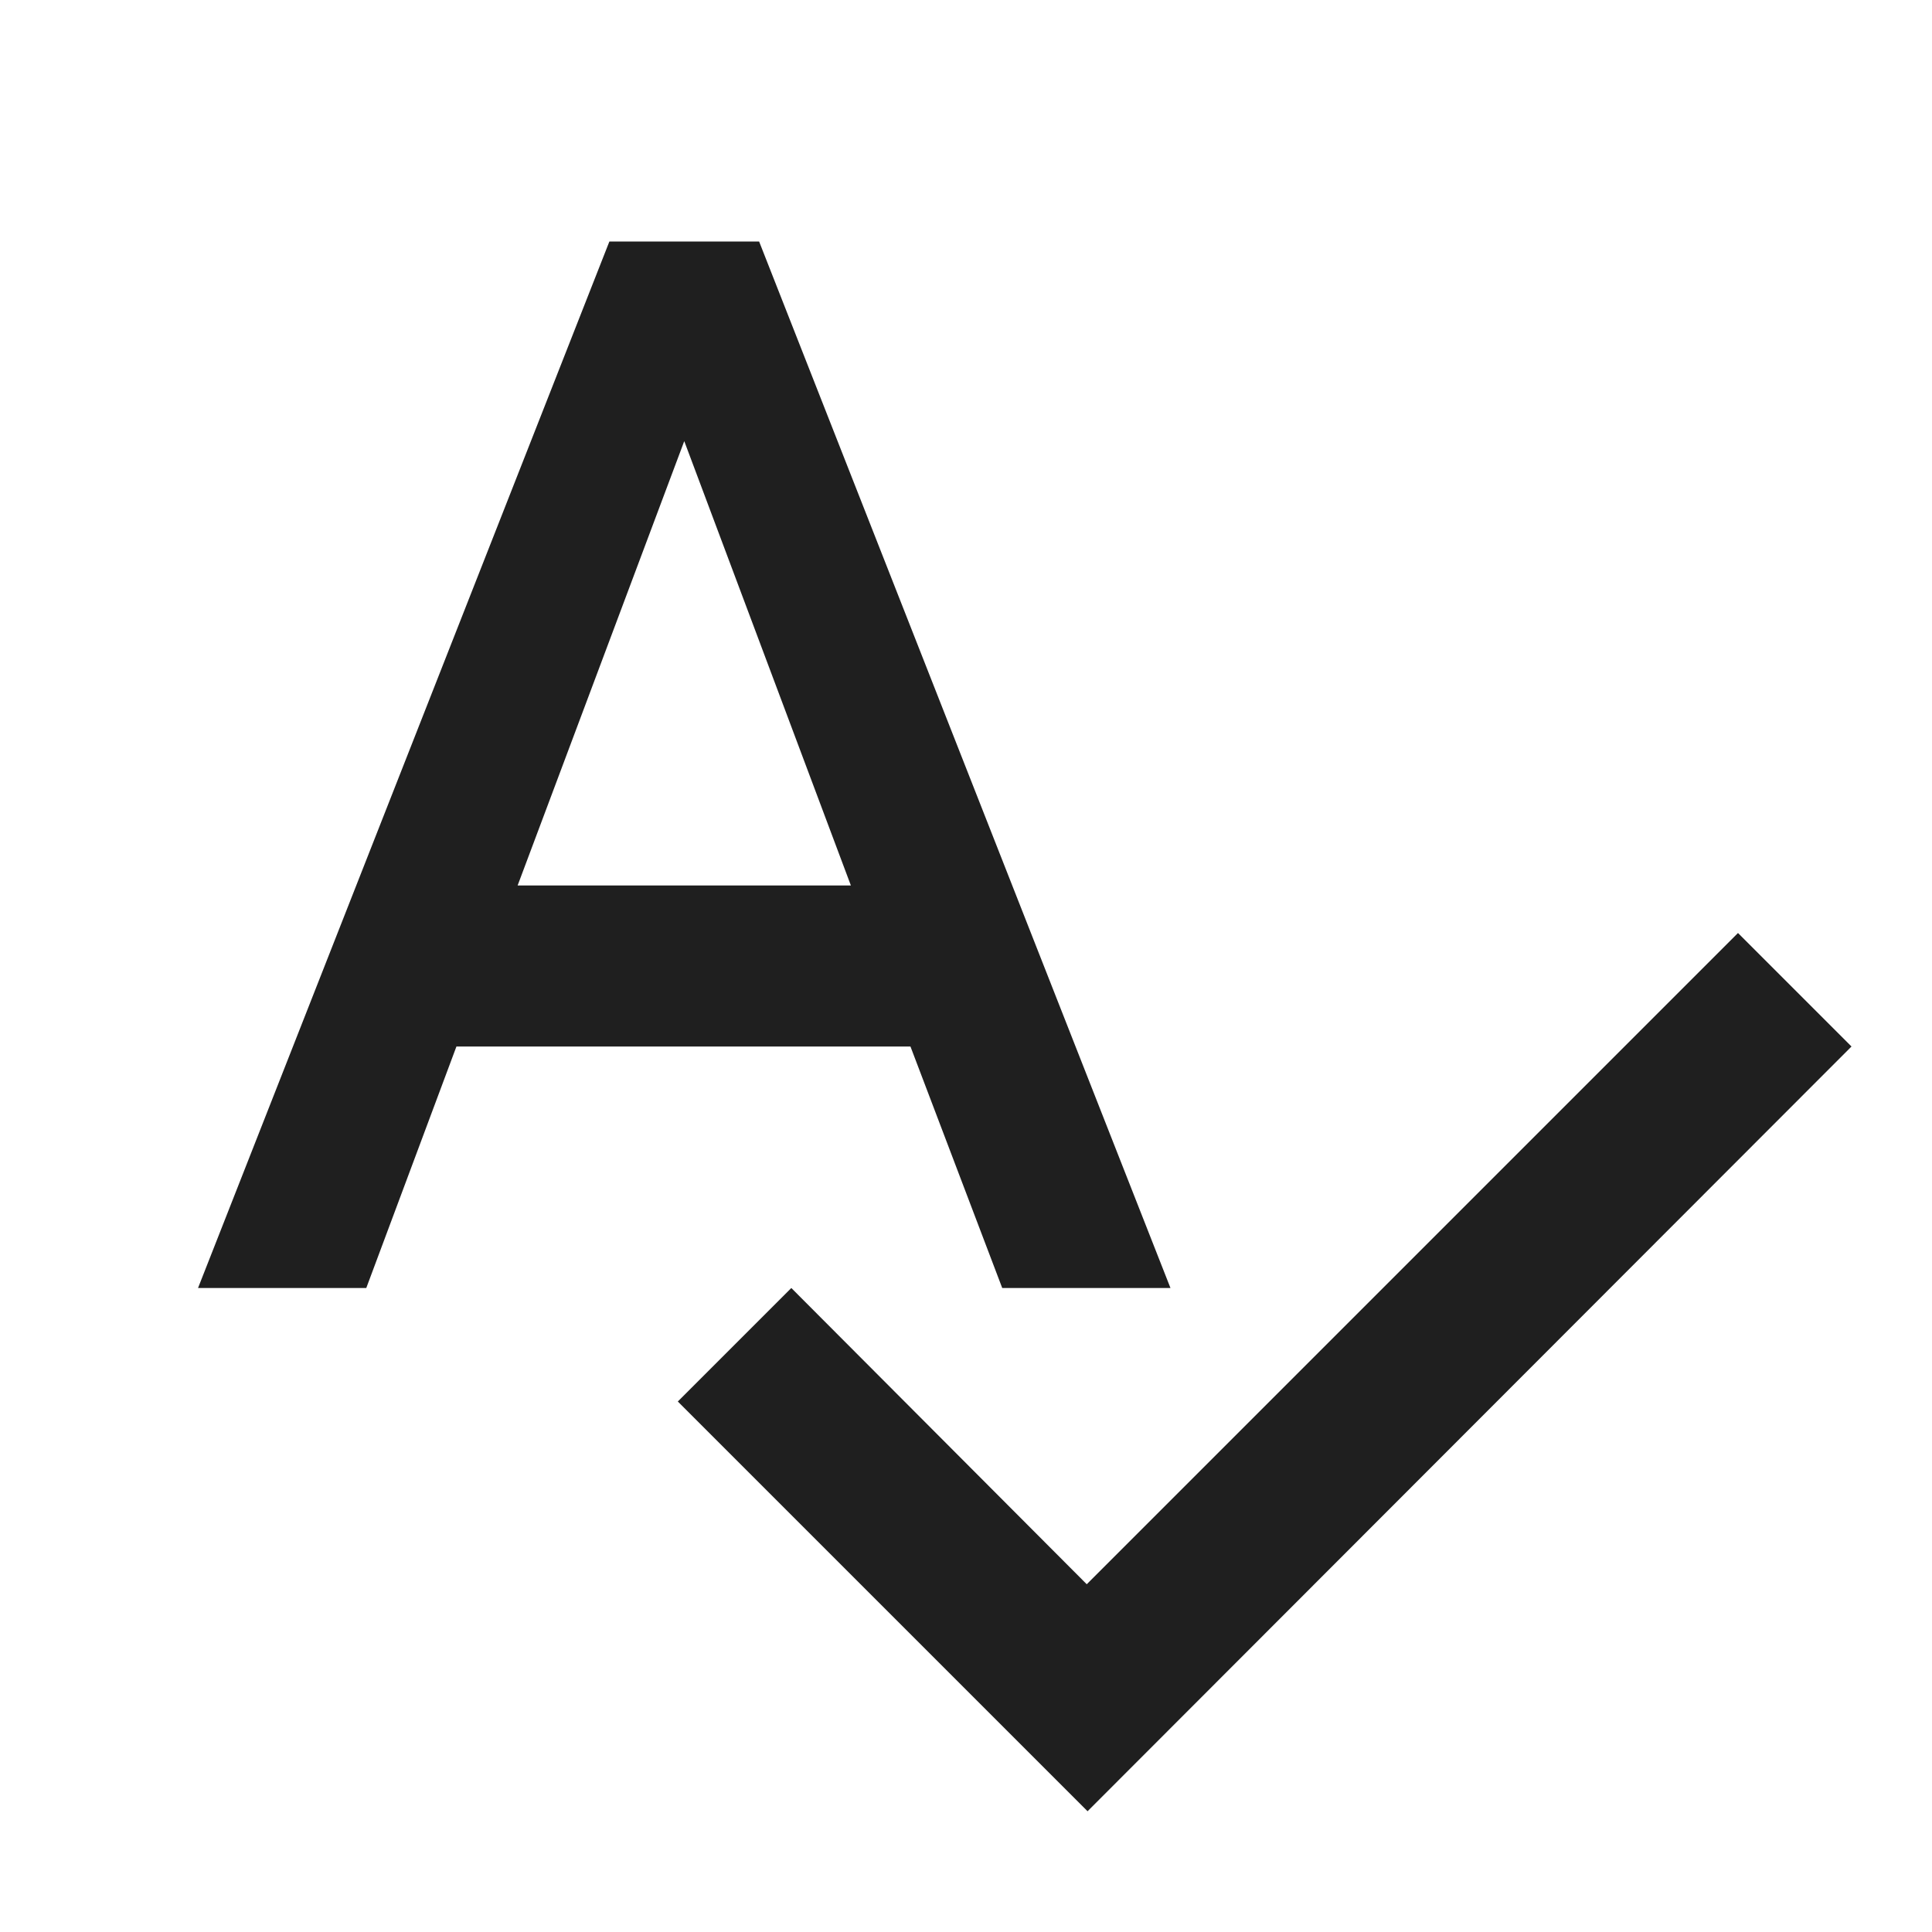
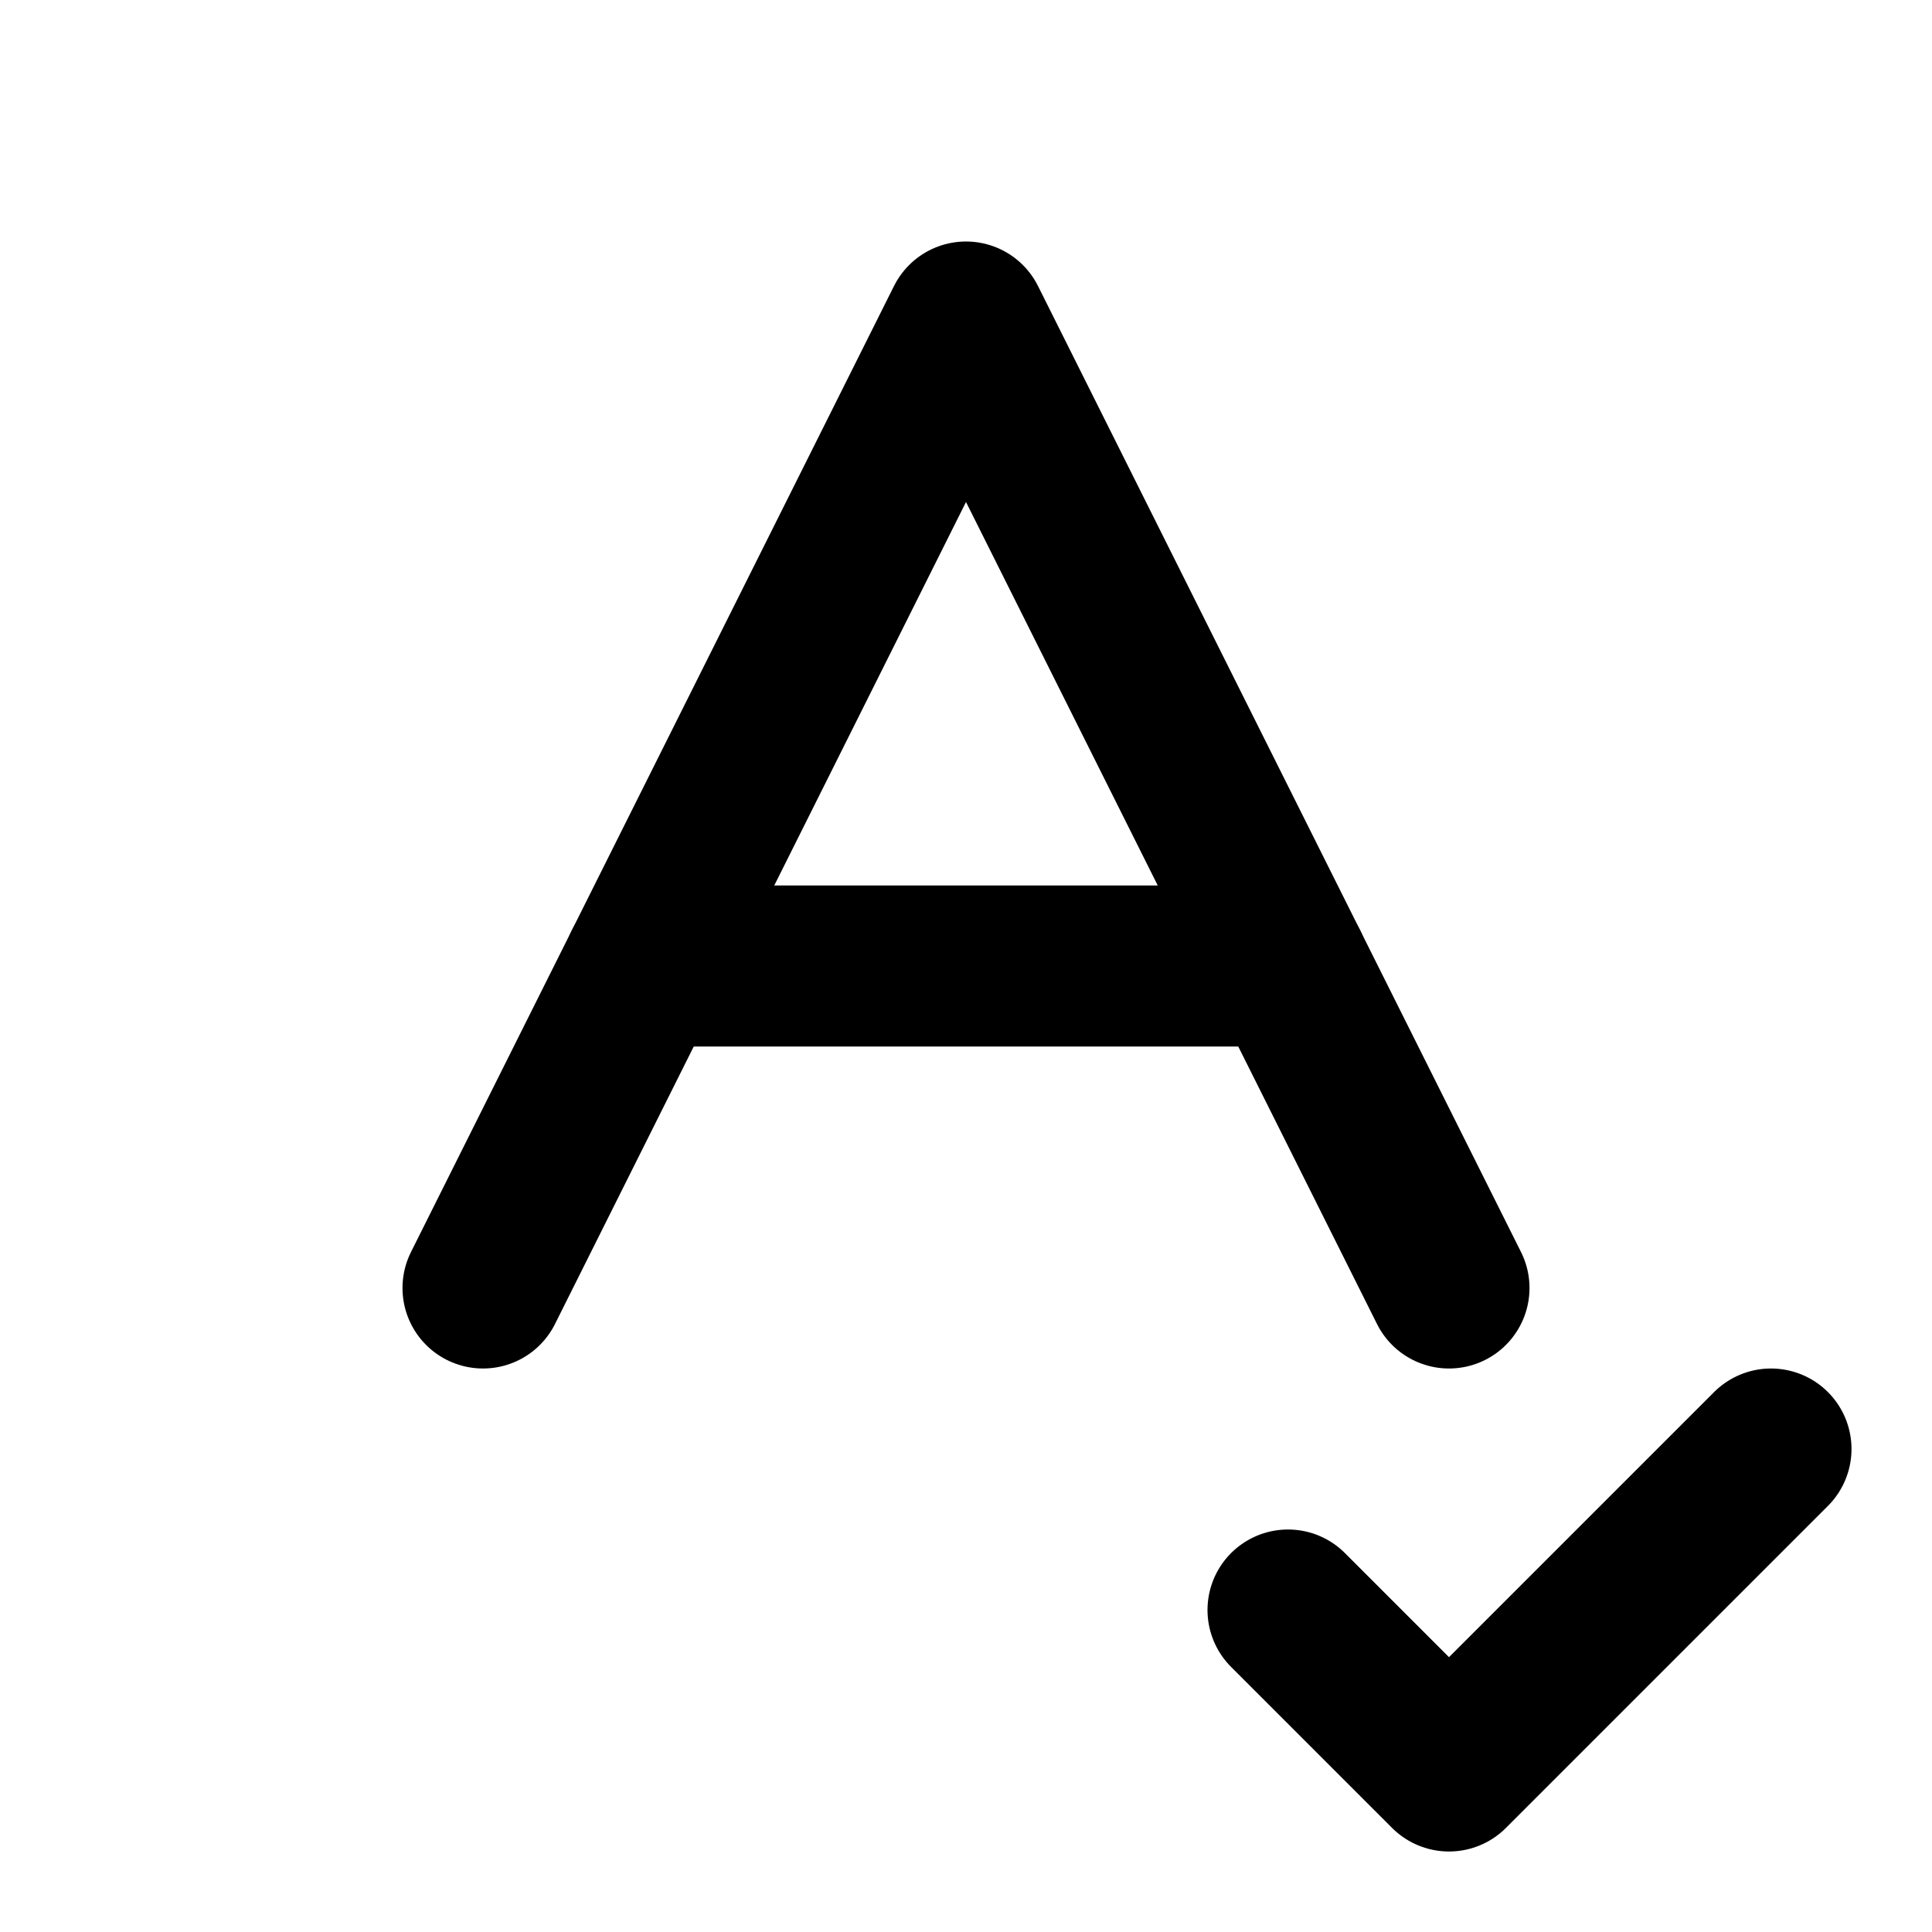
- <svg xmlns="http://www.w3.org/2000/svg" height="24px" viewBox="0 0 24 24" width="24px" fill="#1f1f1f">
-   <path d="M0 0h24v24H0V0z" fill="none" />
-   <path d="M12.45 16h2.09L9.43 3H7.57L2.46 16h2.09l1.12-3h5.64l1.14 3zm-6.02-5L8.5 5.48 10.57 11H6.43zm15.16.59l-8.09 8.09L9.83 16l-1.41 1.41 5.09 5.09L23 13l-1.41-1.41z" />
+ <svg xmlns="http://www.w3.org/2000/svg" width="24" height="24" viewBox="0 0 24 24" fill="none" stroke="currentColor" stroke-width="2" stroke-linecap="round" stroke-linejoin="round" class="lucide lucide-spell-check-icon lucide-spell-check">
+   <path d="m6 16 6-12 6 12" />
+   <path d="M8 12h8" />
+   <path d="m16 20 2 2 4-4" />
</svg>
